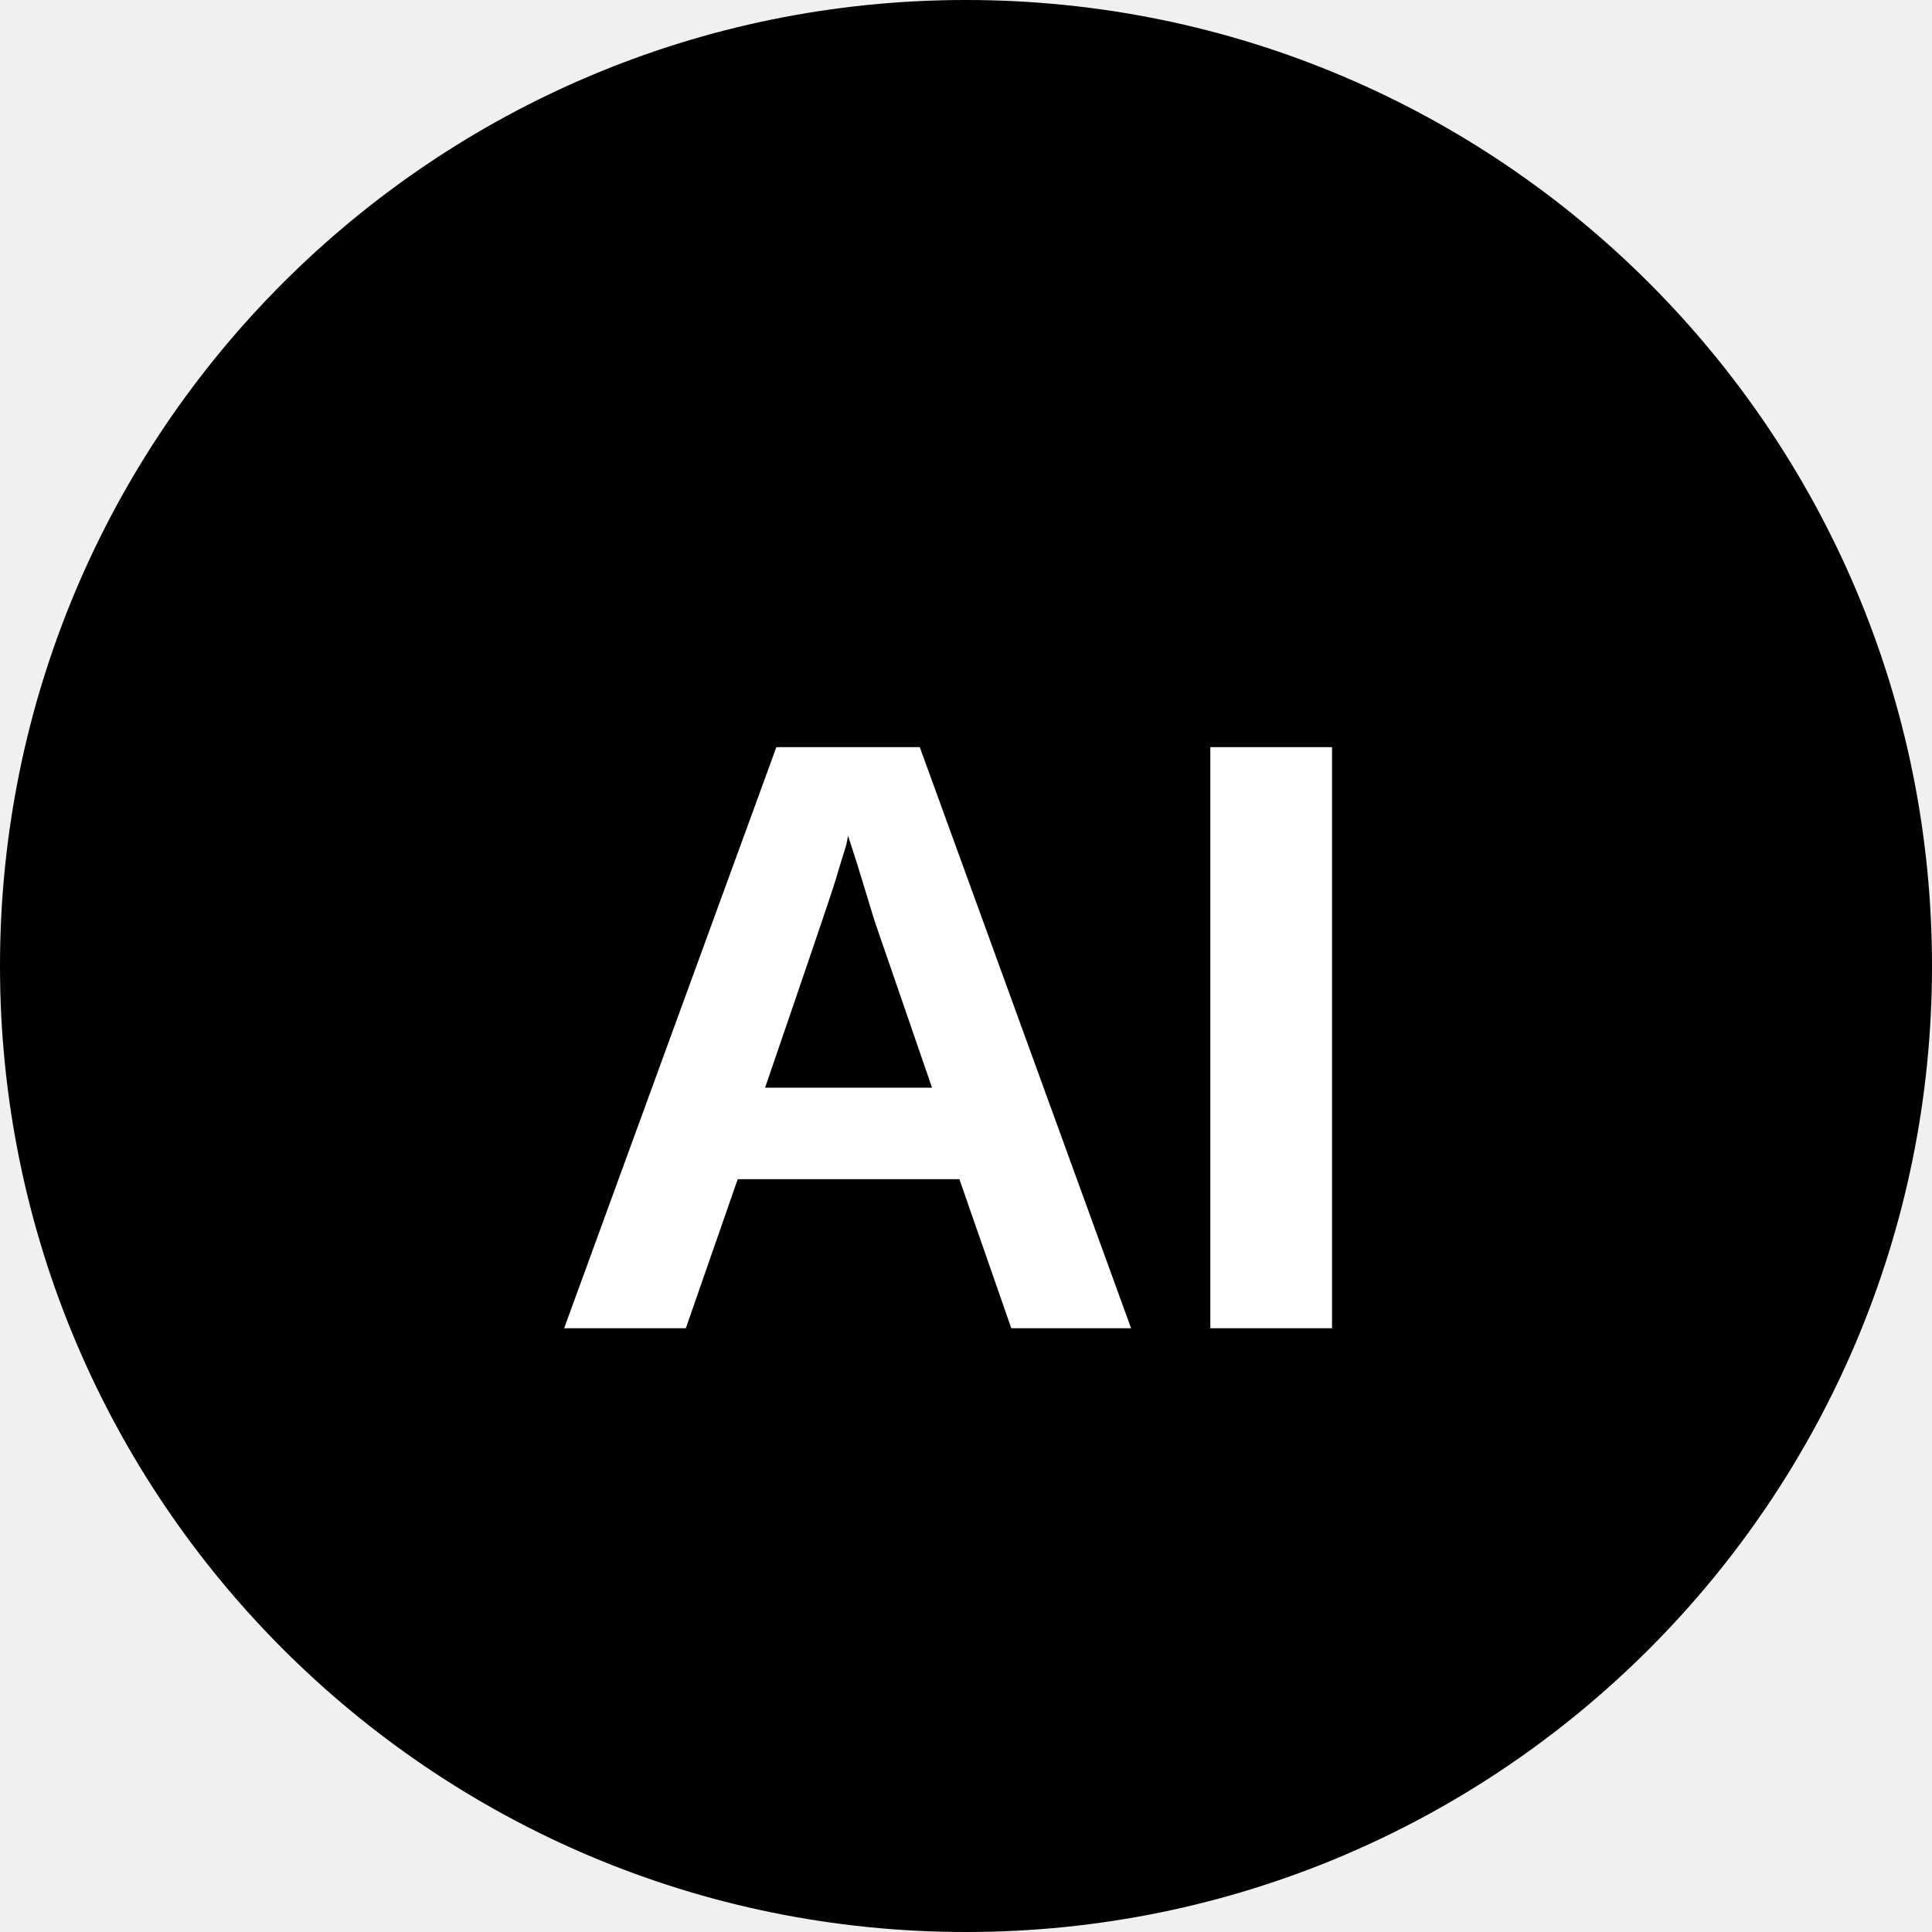
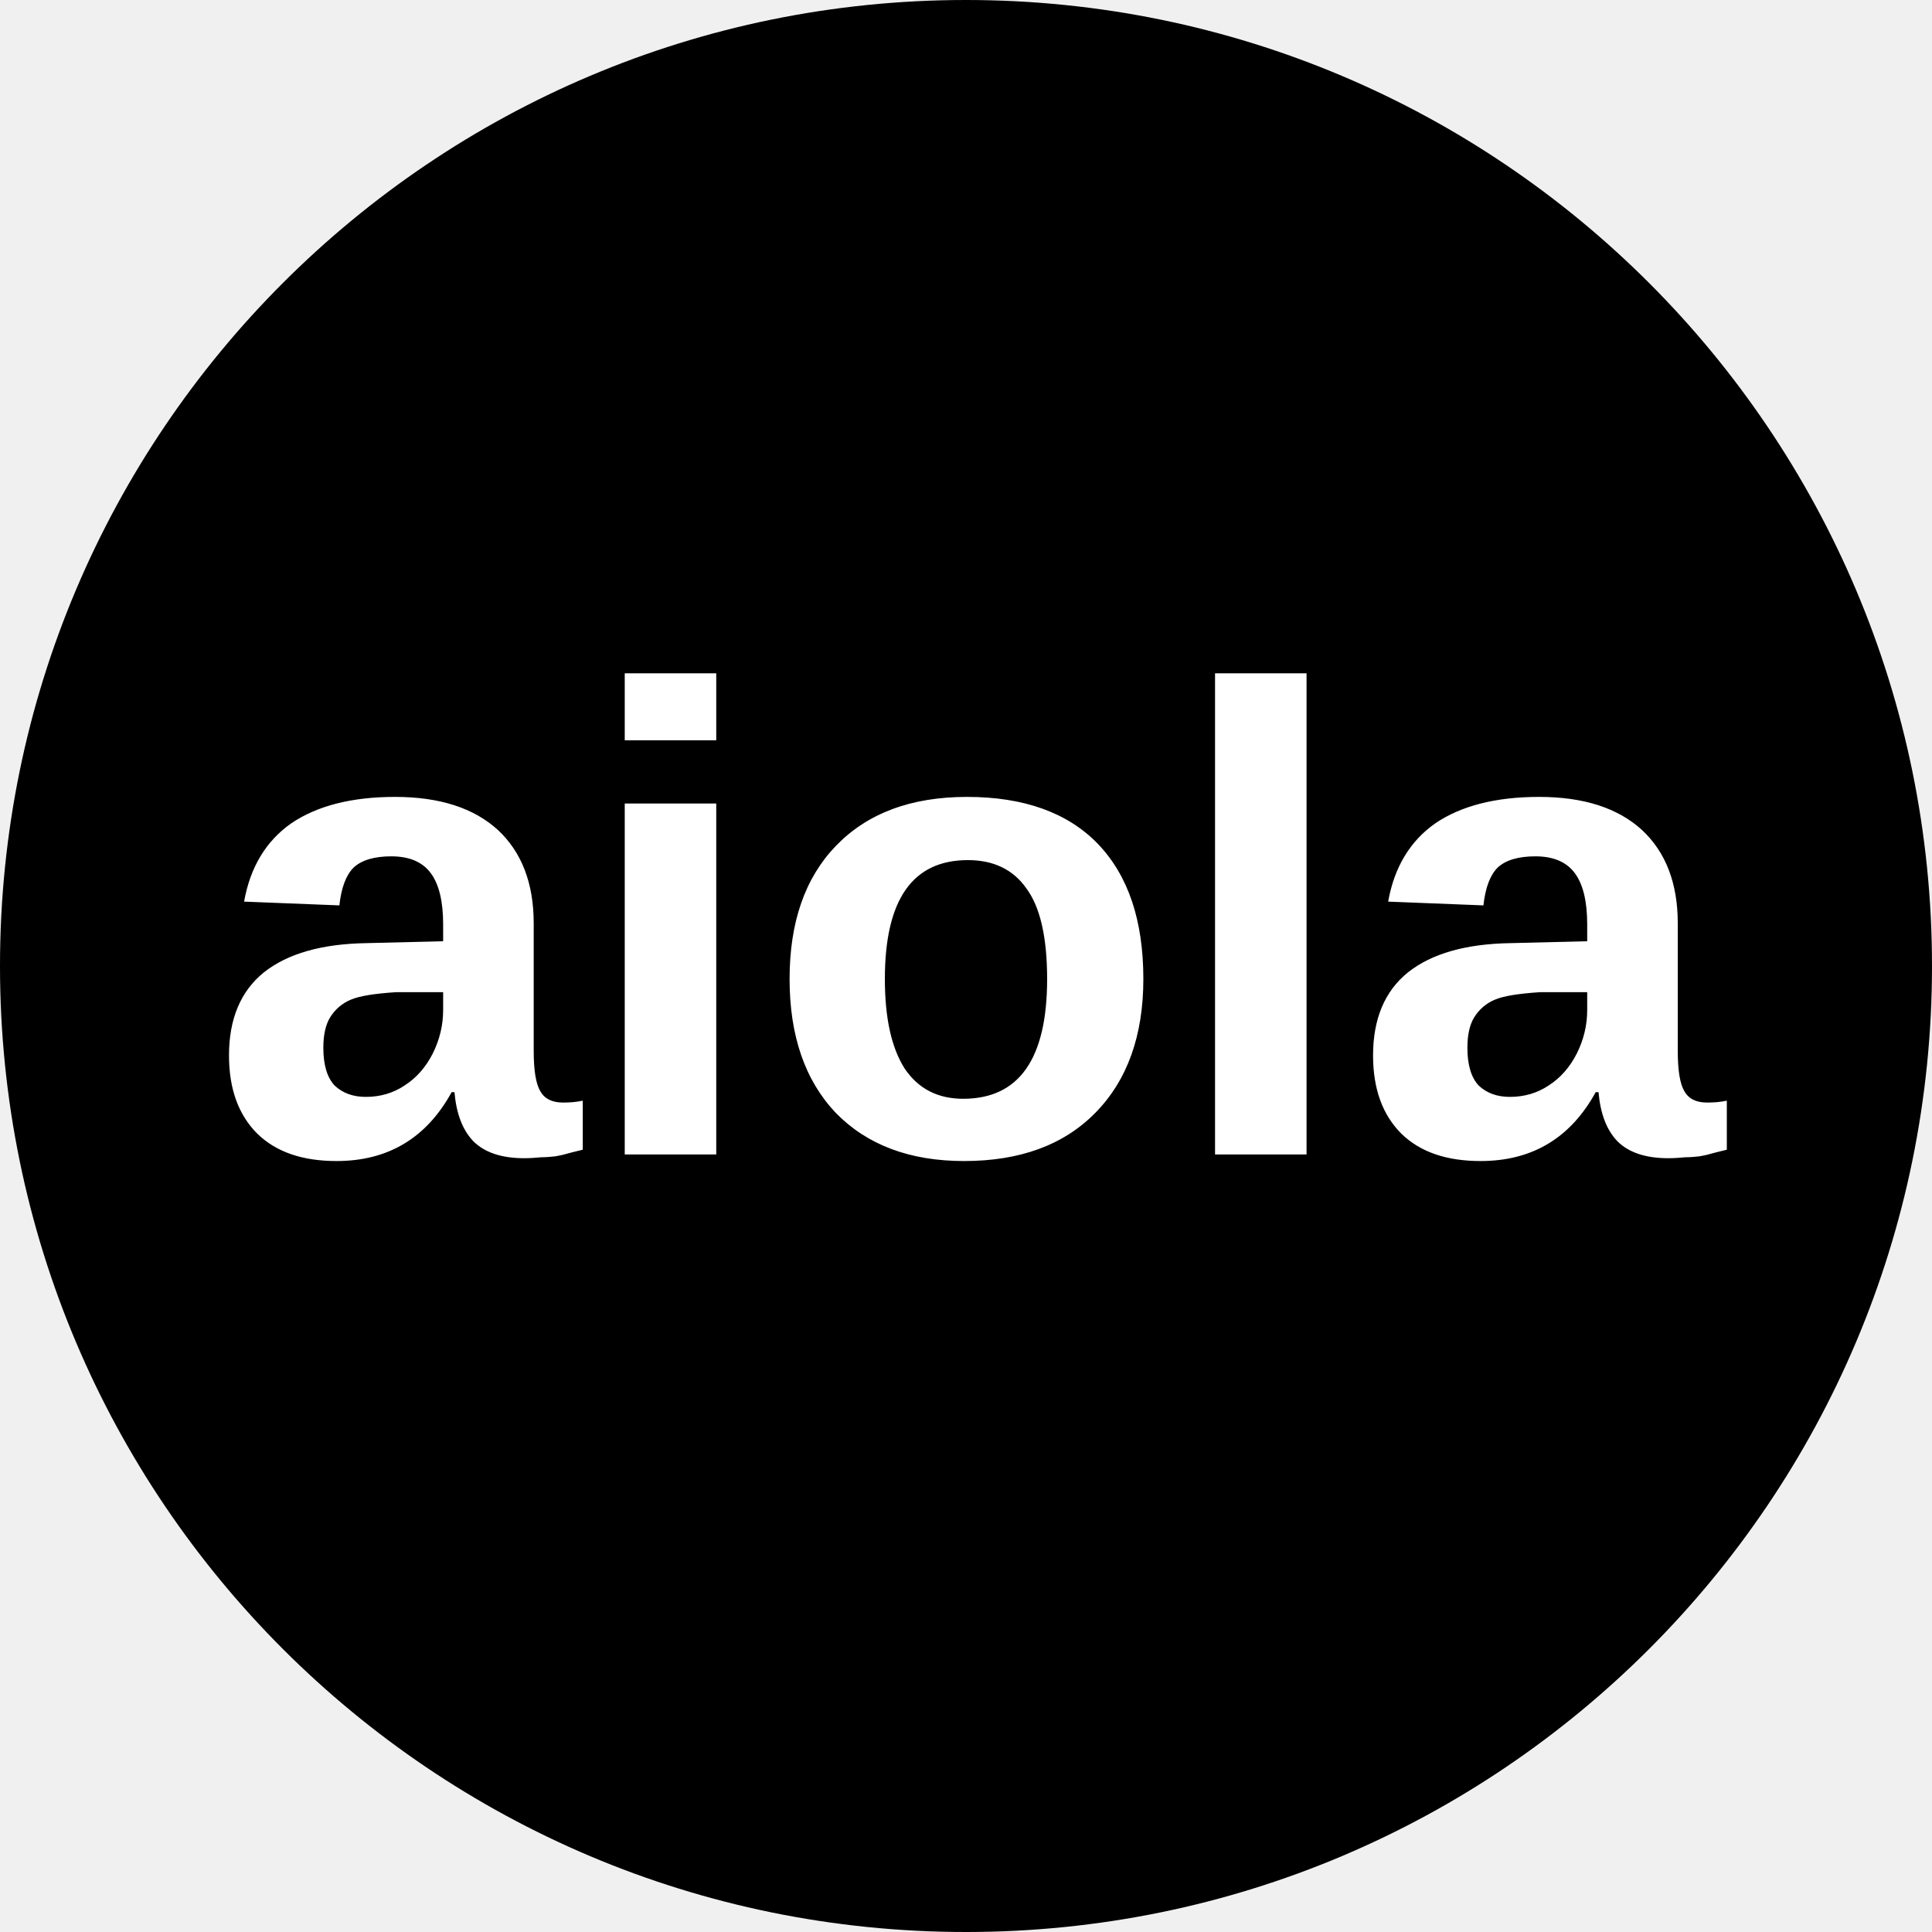
<svg xmlns="http://www.w3.org/2000/svg" width="32" height="32" viewBox="0 0 32 32">
  <circle cx="16" cy="16" r="16" fill="black" />
-   <text x="16" y="22" font-family="Arial, sans-serif" font-size="14" font-weight="bold" text-anchor="middle" fill="white">AI</text>
+   <text x="16" y="16" dominant-baseline="middle" text-anchor="middle" font-family="Arial, sans-serif" font-size="11" font-weight="bold" fill="white">aiola</text>
</svg>
